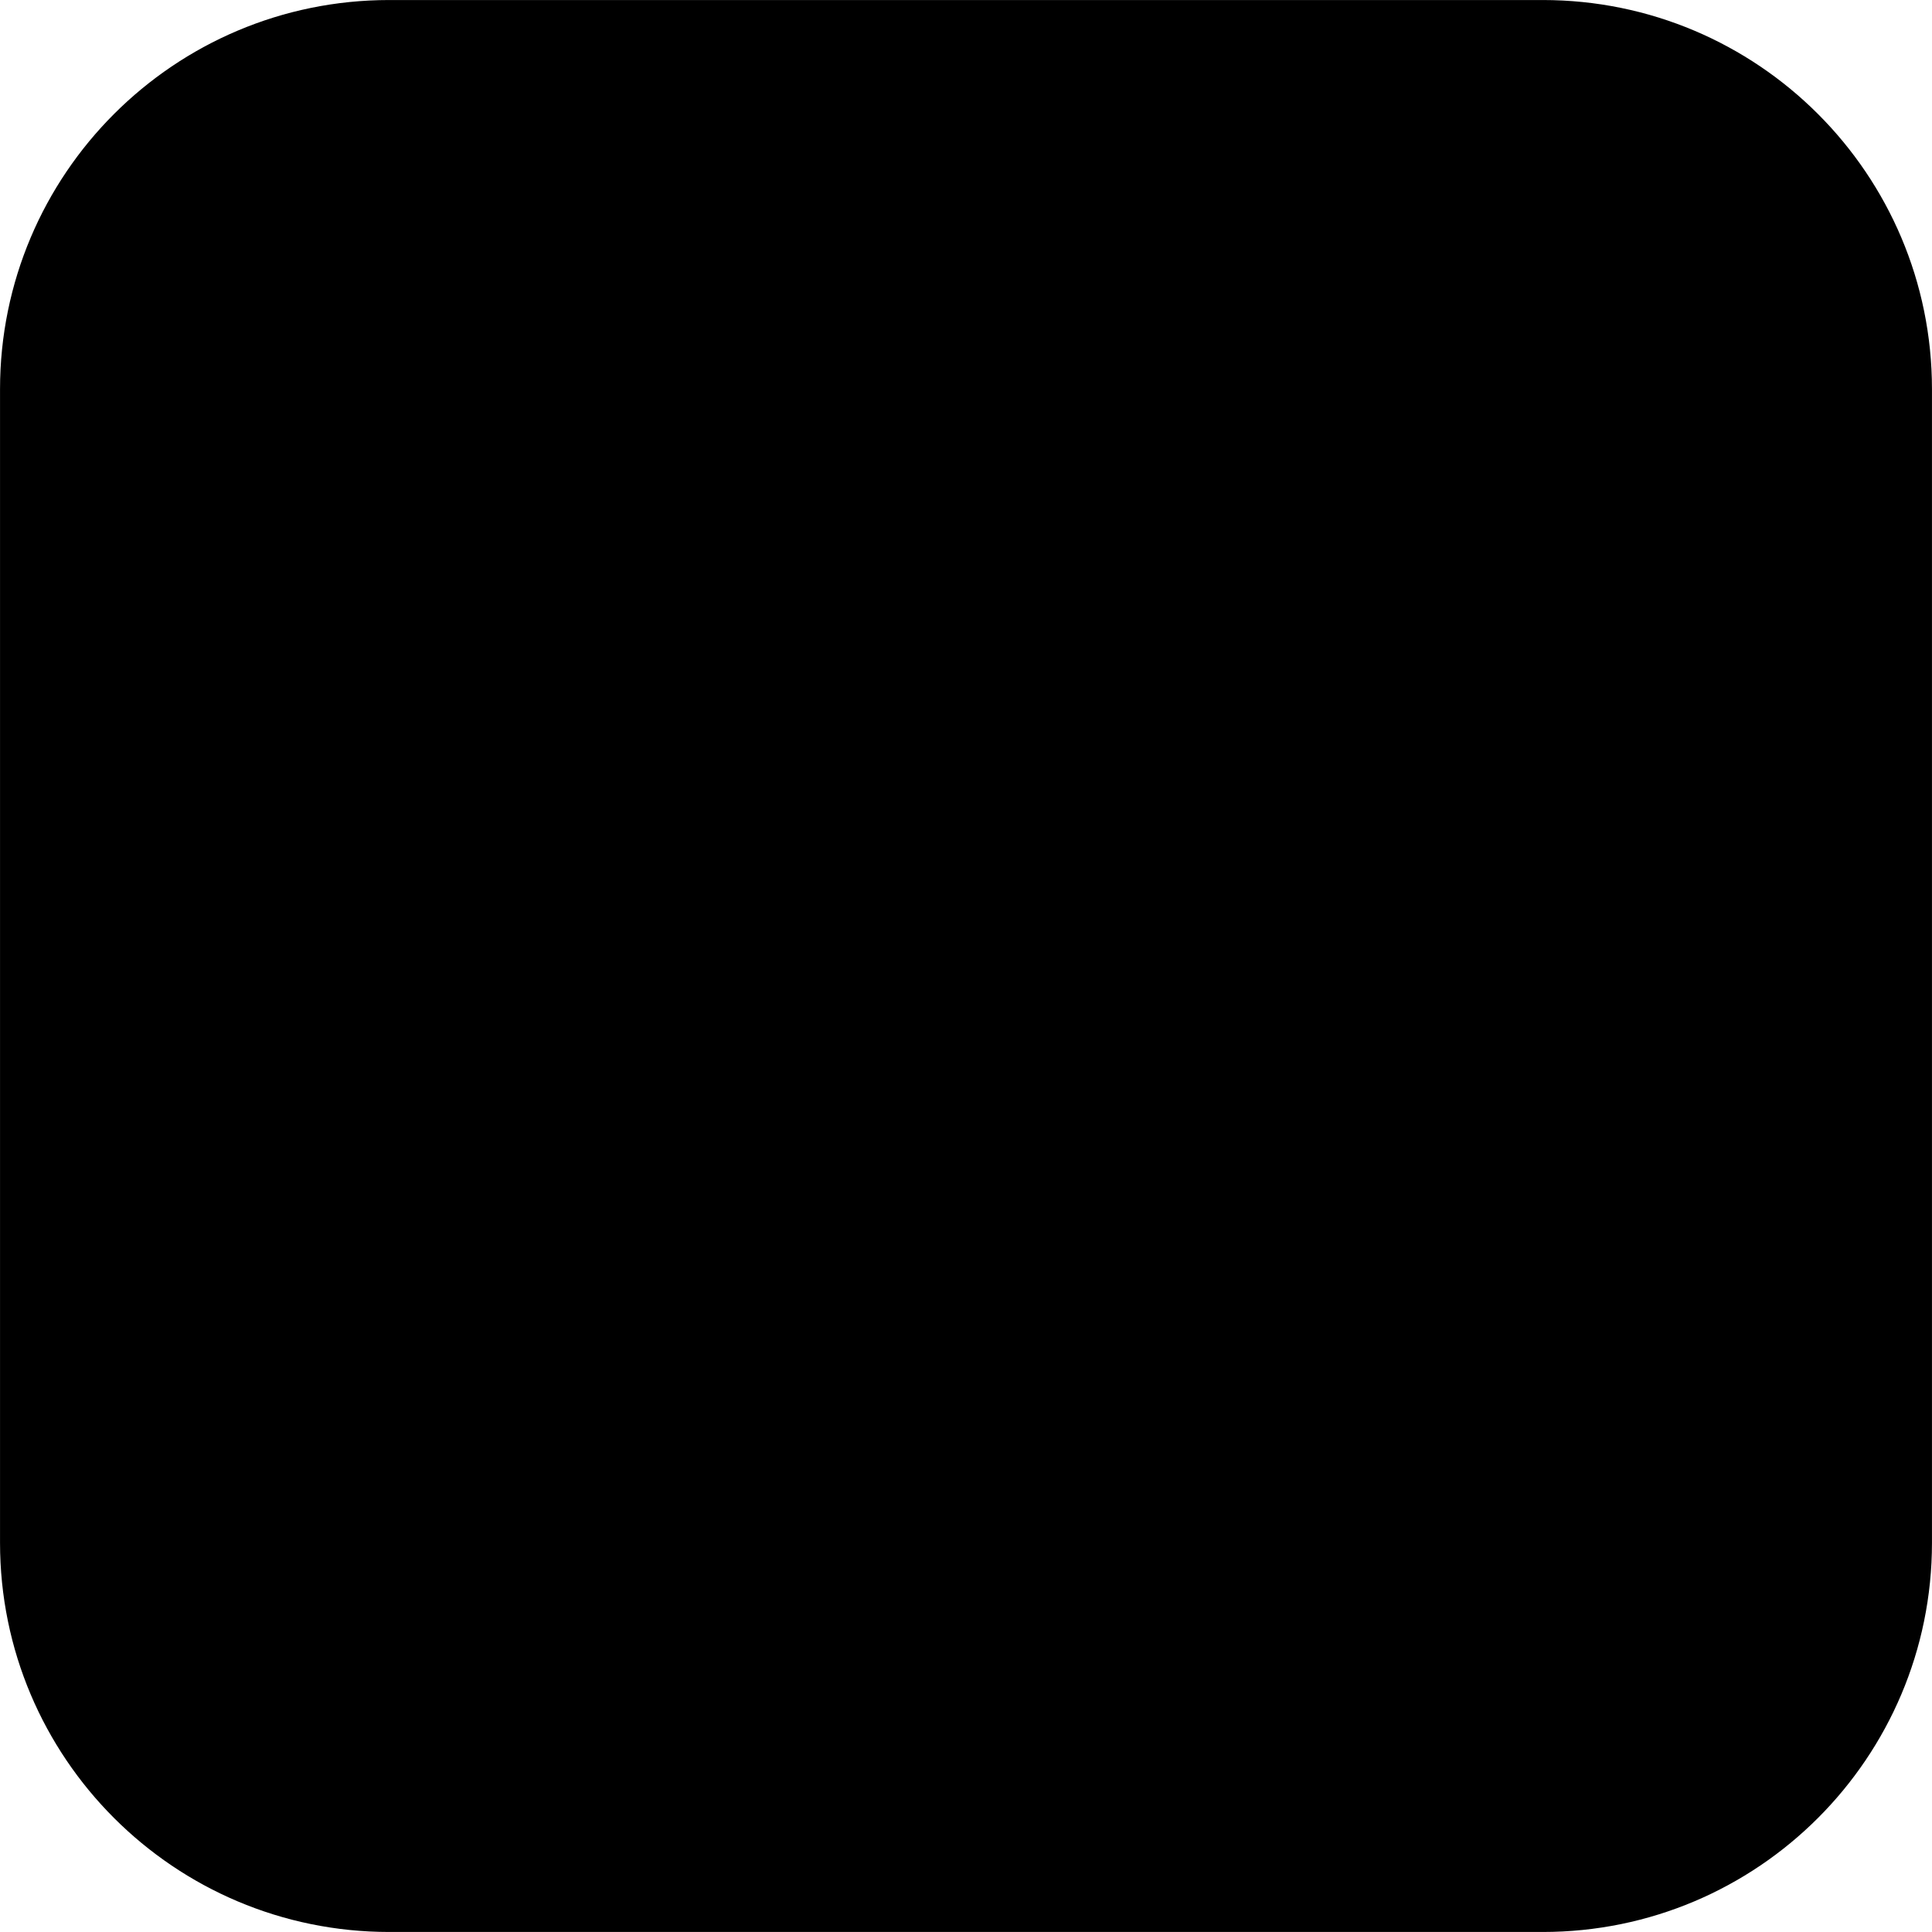
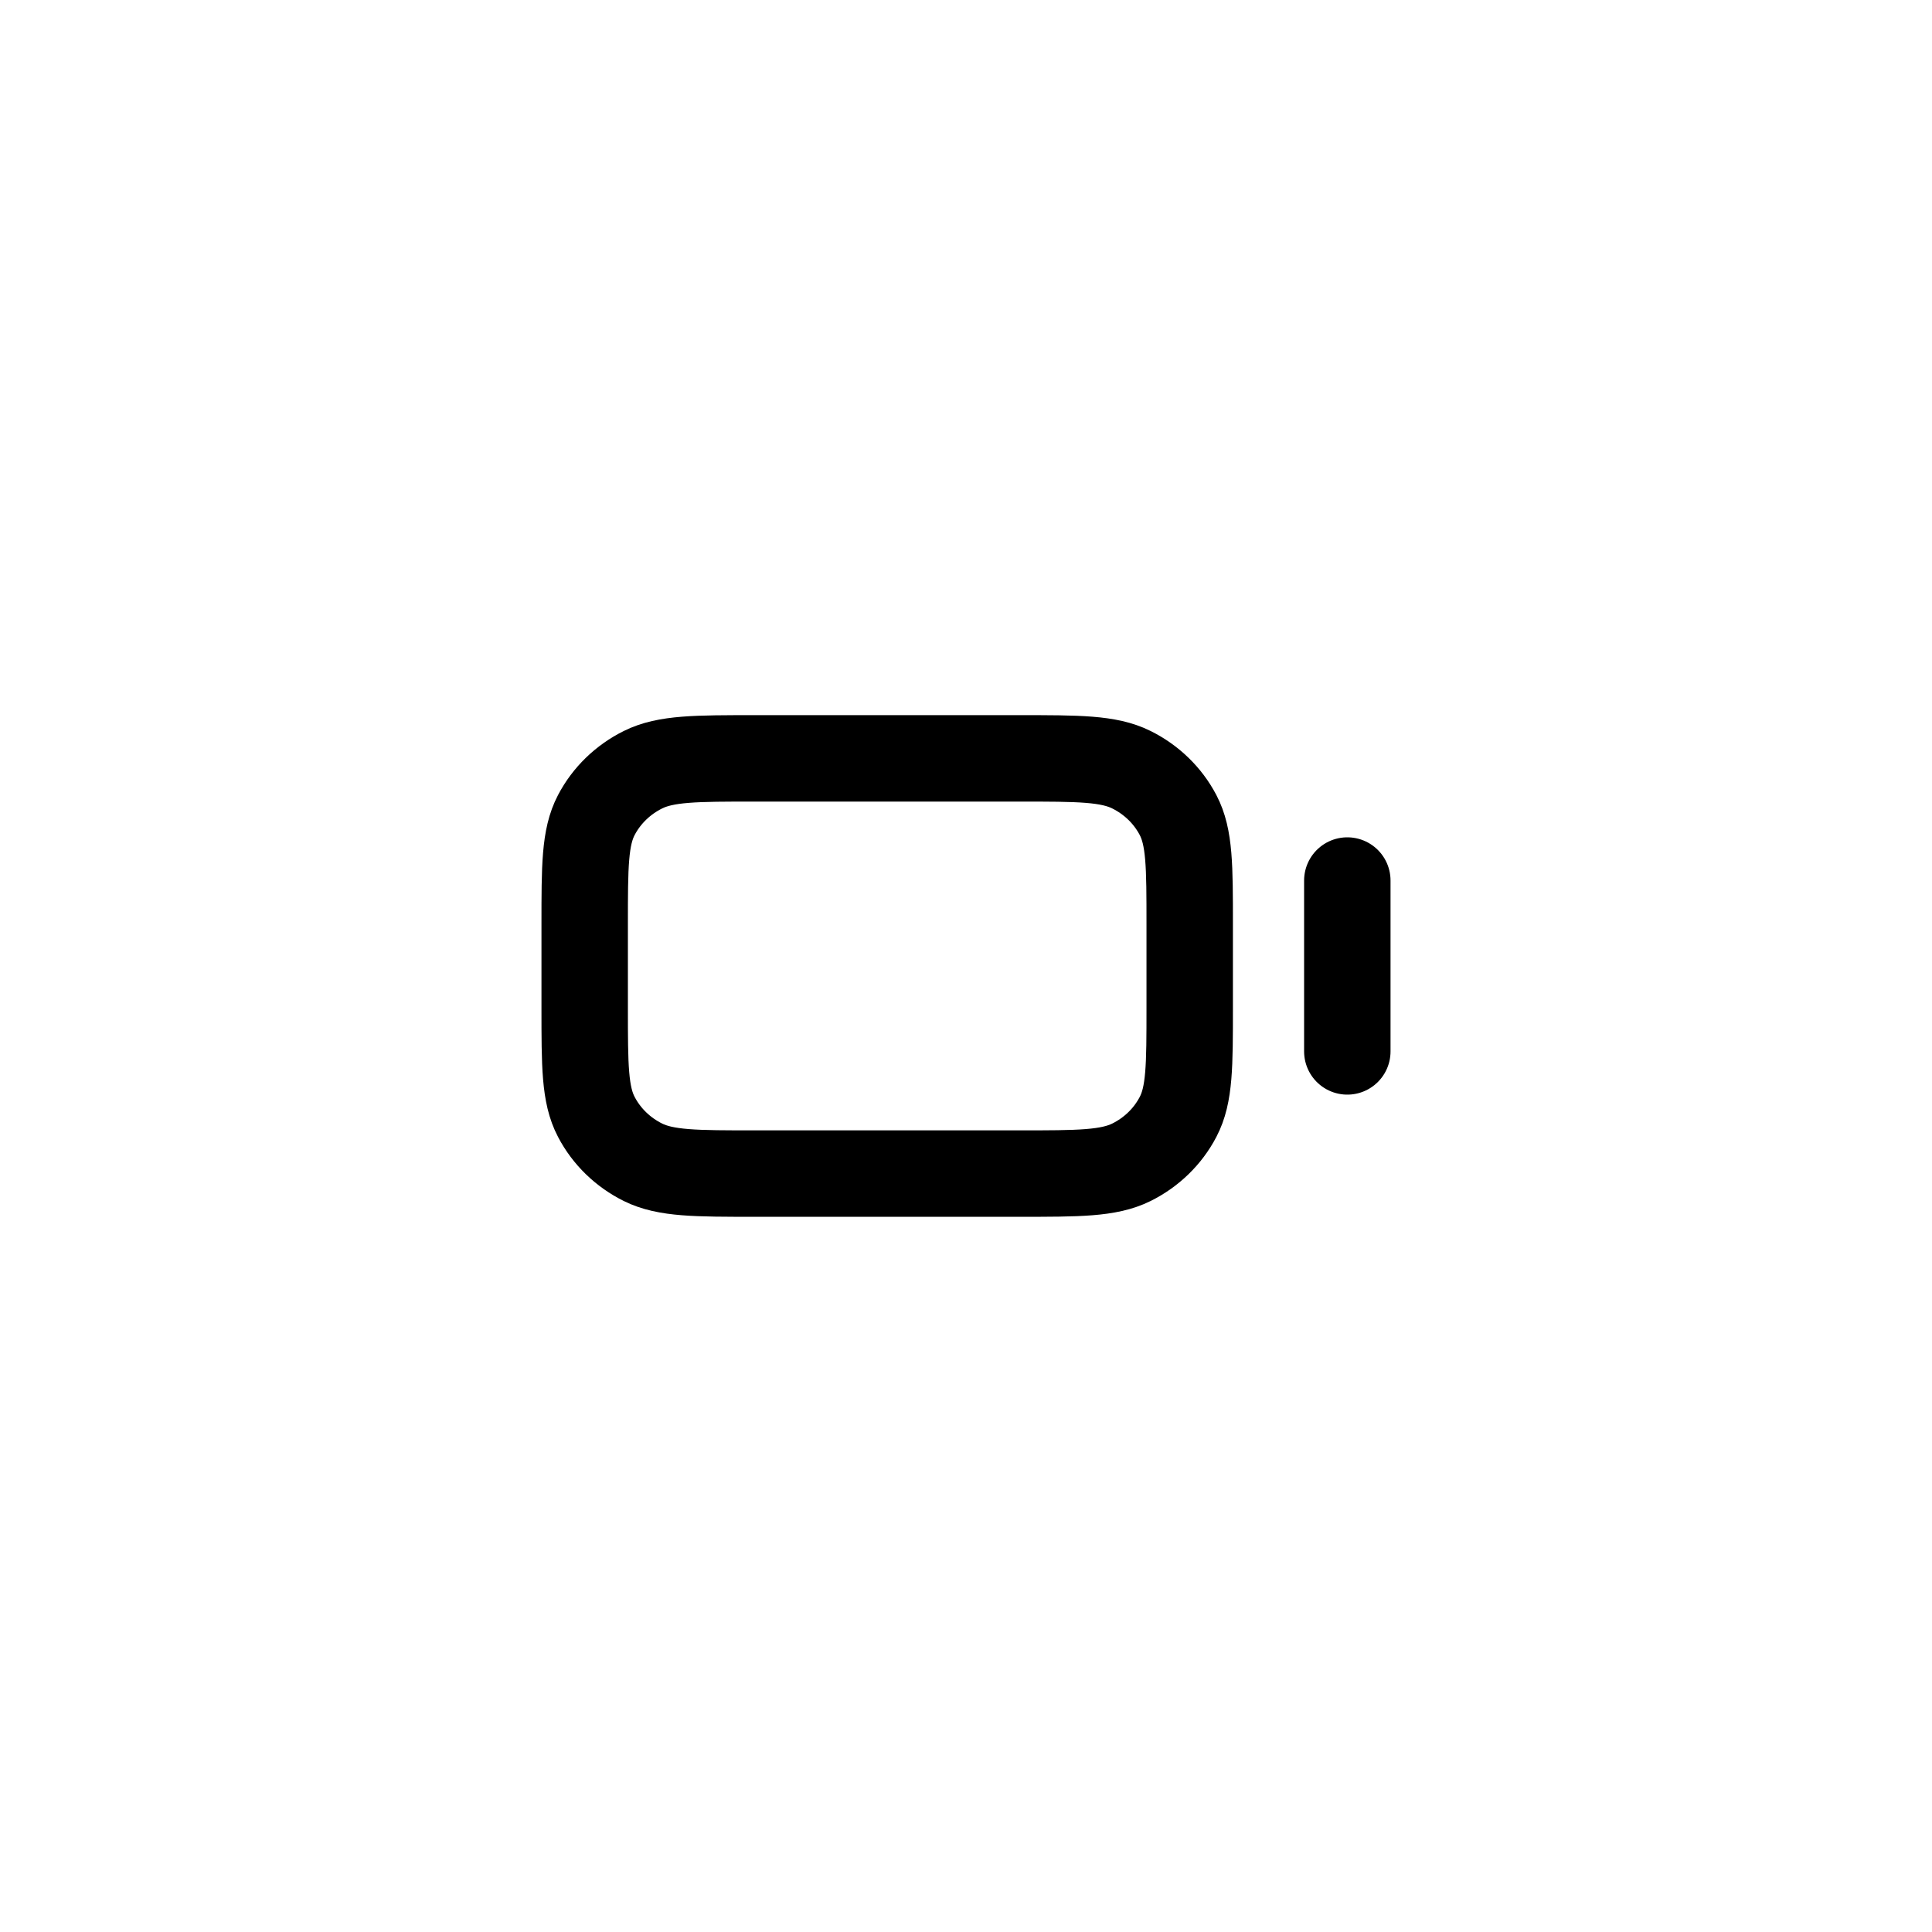
<svg xmlns="http://www.w3.org/2000/svg" viewBox="0 0 38 38" fill="none">
-   <path d="M7.656 0.438H30.344C34.331 0.438 37.562 3.669 37.562 7.656V30.344C37.562 34.331 34.331 37.562 30.344 37.562H7.656C3.669 37.562 0.438 34.331 0.438 30.344V7.656C0.438 3.669 3.669 0.438 7.656 0.438Z" fill="currentColor" />
-   <path d="M7.656 0.438H30.344C34.331 0.438 37.562 3.669 37.562 7.656V30.344C37.562 34.331 34.331 37.562 30.344 37.562H7.656C3.669 37.562 0.438 34.331 0.438 30.344V7.656C0.438 3.669 3.669 0.438 7.656 0.438Z" stroke="currentColor" stroke-width="0.875" />
  <path d="M26.5 20.68V17.319M14.86 23.083H20.04C21.216 23.083 21.804 23.083 22.253 22.861C22.648 22.665 22.97 22.353 23.171 21.968C23.4 21.532 23.4 20.96 23.4 19.817V18.183C23.4 17.04 23.4 16.468 23.171 16.031C22.97 15.647 22.648 15.335 22.253 15.139C21.804 14.916 21.216 14.916 20.04 14.916H14.86C13.684 14.916 13.096 14.916 12.647 15.139C12.252 15.335 11.93 15.647 11.729 16.031C11.5 16.468 11.5 17.04 11.5 18.183V19.817C11.5 20.96 11.5 21.532 11.729 21.968C11.93 22.353 12.252 22.665 12.647 22.861C13.096 23.083 13.684 23.083 14.86 23.083Z" stroke="currentColor" stroke-width="1.7" stroke-linecap="round" stroke-linejoin="round" />
</svg>
